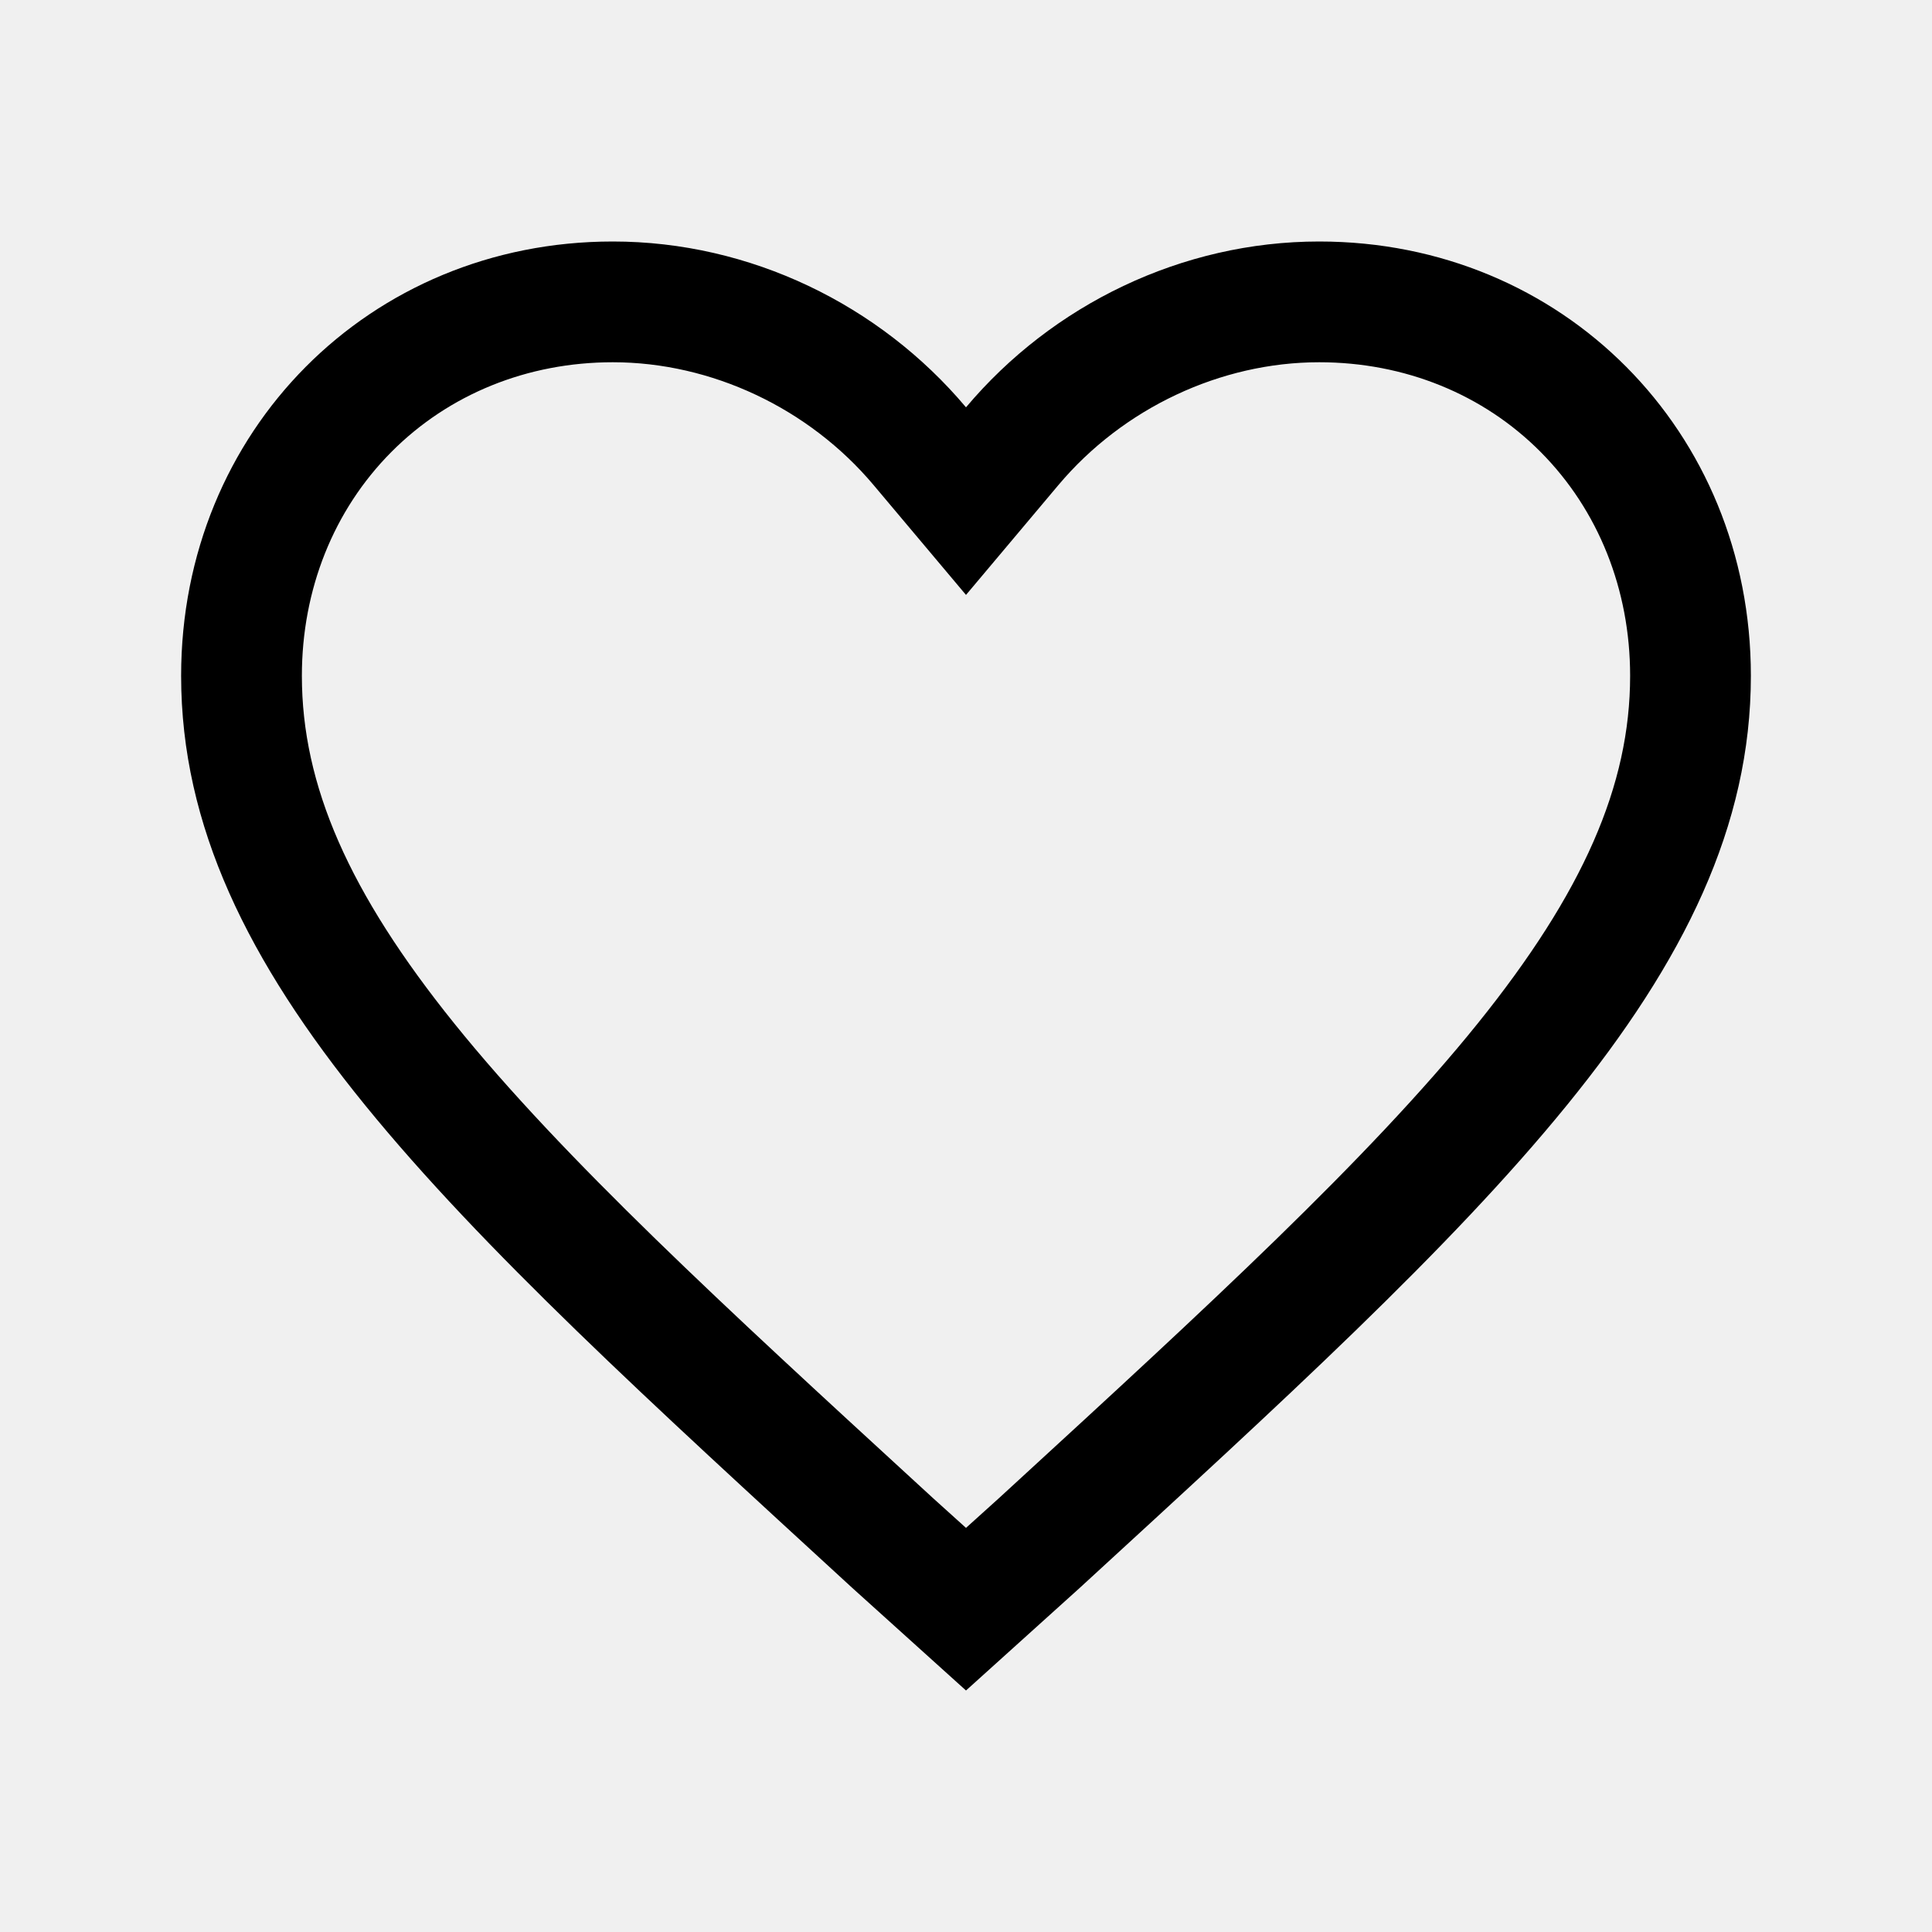
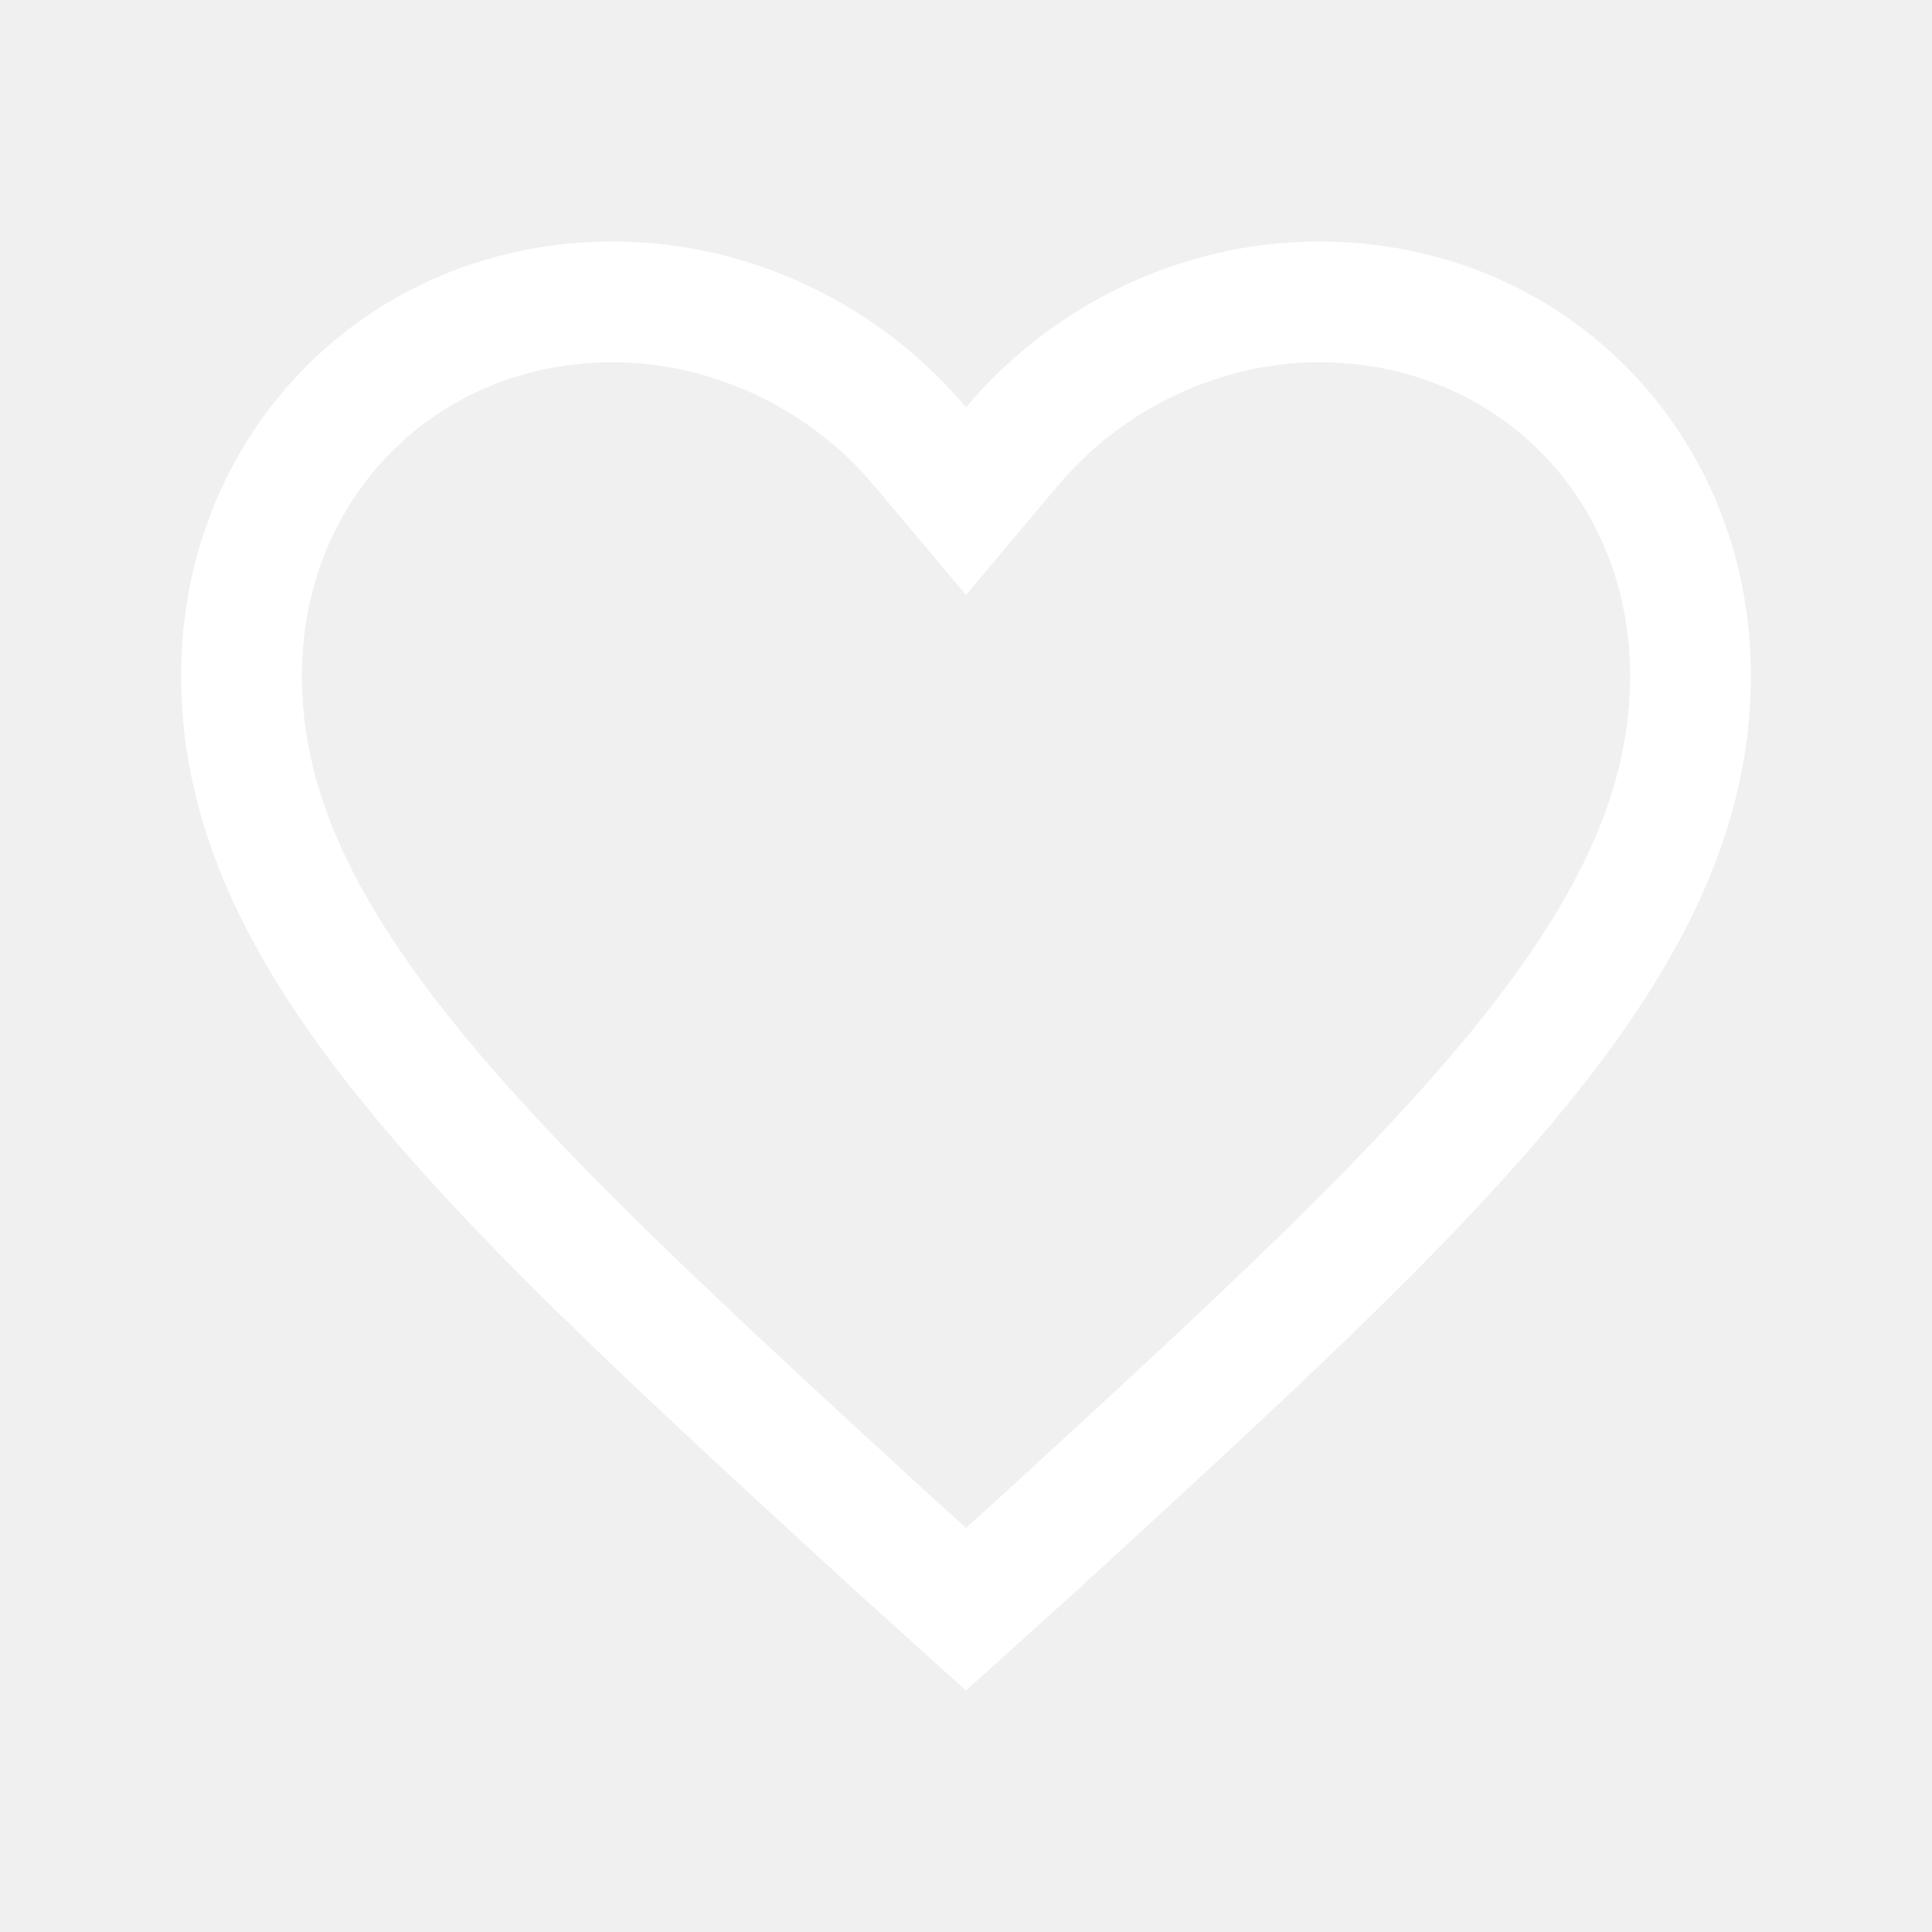
<svg xmlns="http://www.w3.org/2000/svg" width="512" height="512" viewBox="0 0 512 512" id="heart">
-   <path d="M349.6 64c-36.4 0-70.718 16.742-93.6 43.947C233.117 80.742 198.8 64 162.4 64 97.918 64 48 114.221 48 179.095c0 79.516 70.718 143.348 177.836 241.694L256 448l30.164-27.211C393.281 322.442 464 258.61 464 179.095 464 114.221 414.082 64 349.6 64zm-80.764 329.257l-4.219 3.873-8.617 7.773-8.616-7.772-4.214-3.869c-50.418-46.282-93.961-86.254-122.746-121.994C92.467 236.555 80 208.128 80 179.095c0-22.865 8.422-43.931 23.715-59.316C118.957 104.445 139.798 96 162.4 96c26.134 0 51.97 12.167 69.11 32.545L256 157.661l24.489-29.116C297.63 108.167 323.465 96 349.6 96c22.603 0 43.443 8.445 58.686 23.778C423.578 135.164 432 156.229 432 179.095c0 29.033-12.467 57.459-40.422 92.171-28.784 35.74-72.325 75.709-122.742 121.991z" />
+   <path fill="#fff" d="M349.6 64c-36.4 0-70.718 16.742-93.6 43.947C233.117 80.742 198.8 64 162.4 64 97.918 64 48 114.221 48 179.095c0 79.516 70.718 143.348 177.836 241.694L256 448l30.164-27.211C393.281 322.442 464 258.61 464 179.095 464 114.221 414.082 64 349.6 64zm-80.764 329.257l-4.219 3.873-8.617 7.773-8.616-7.772-4.214-3.869c-50.418-46.282-93.961-86.254-122.746-121.994C92.467 236.555 80 208.128 80 179.095c0-22.865 8.422-43.931 23.715-59.316C118.957 104.445 139.798 96 162.4 96c26.134 0 51.97 12.167 69.11 32.545L256 157.661l24.489-29.116C297.63 108.167 323.465 96 349.6 96c22.603 0 43.443 8.445 58.686 23.778C423.578 135.164 432 156.229 432 179.095c0 29.033-12.467 57.459-40.422 92.171-28.784 35.74-72.325 75.709-122.742 121.991z" />
</svg>
